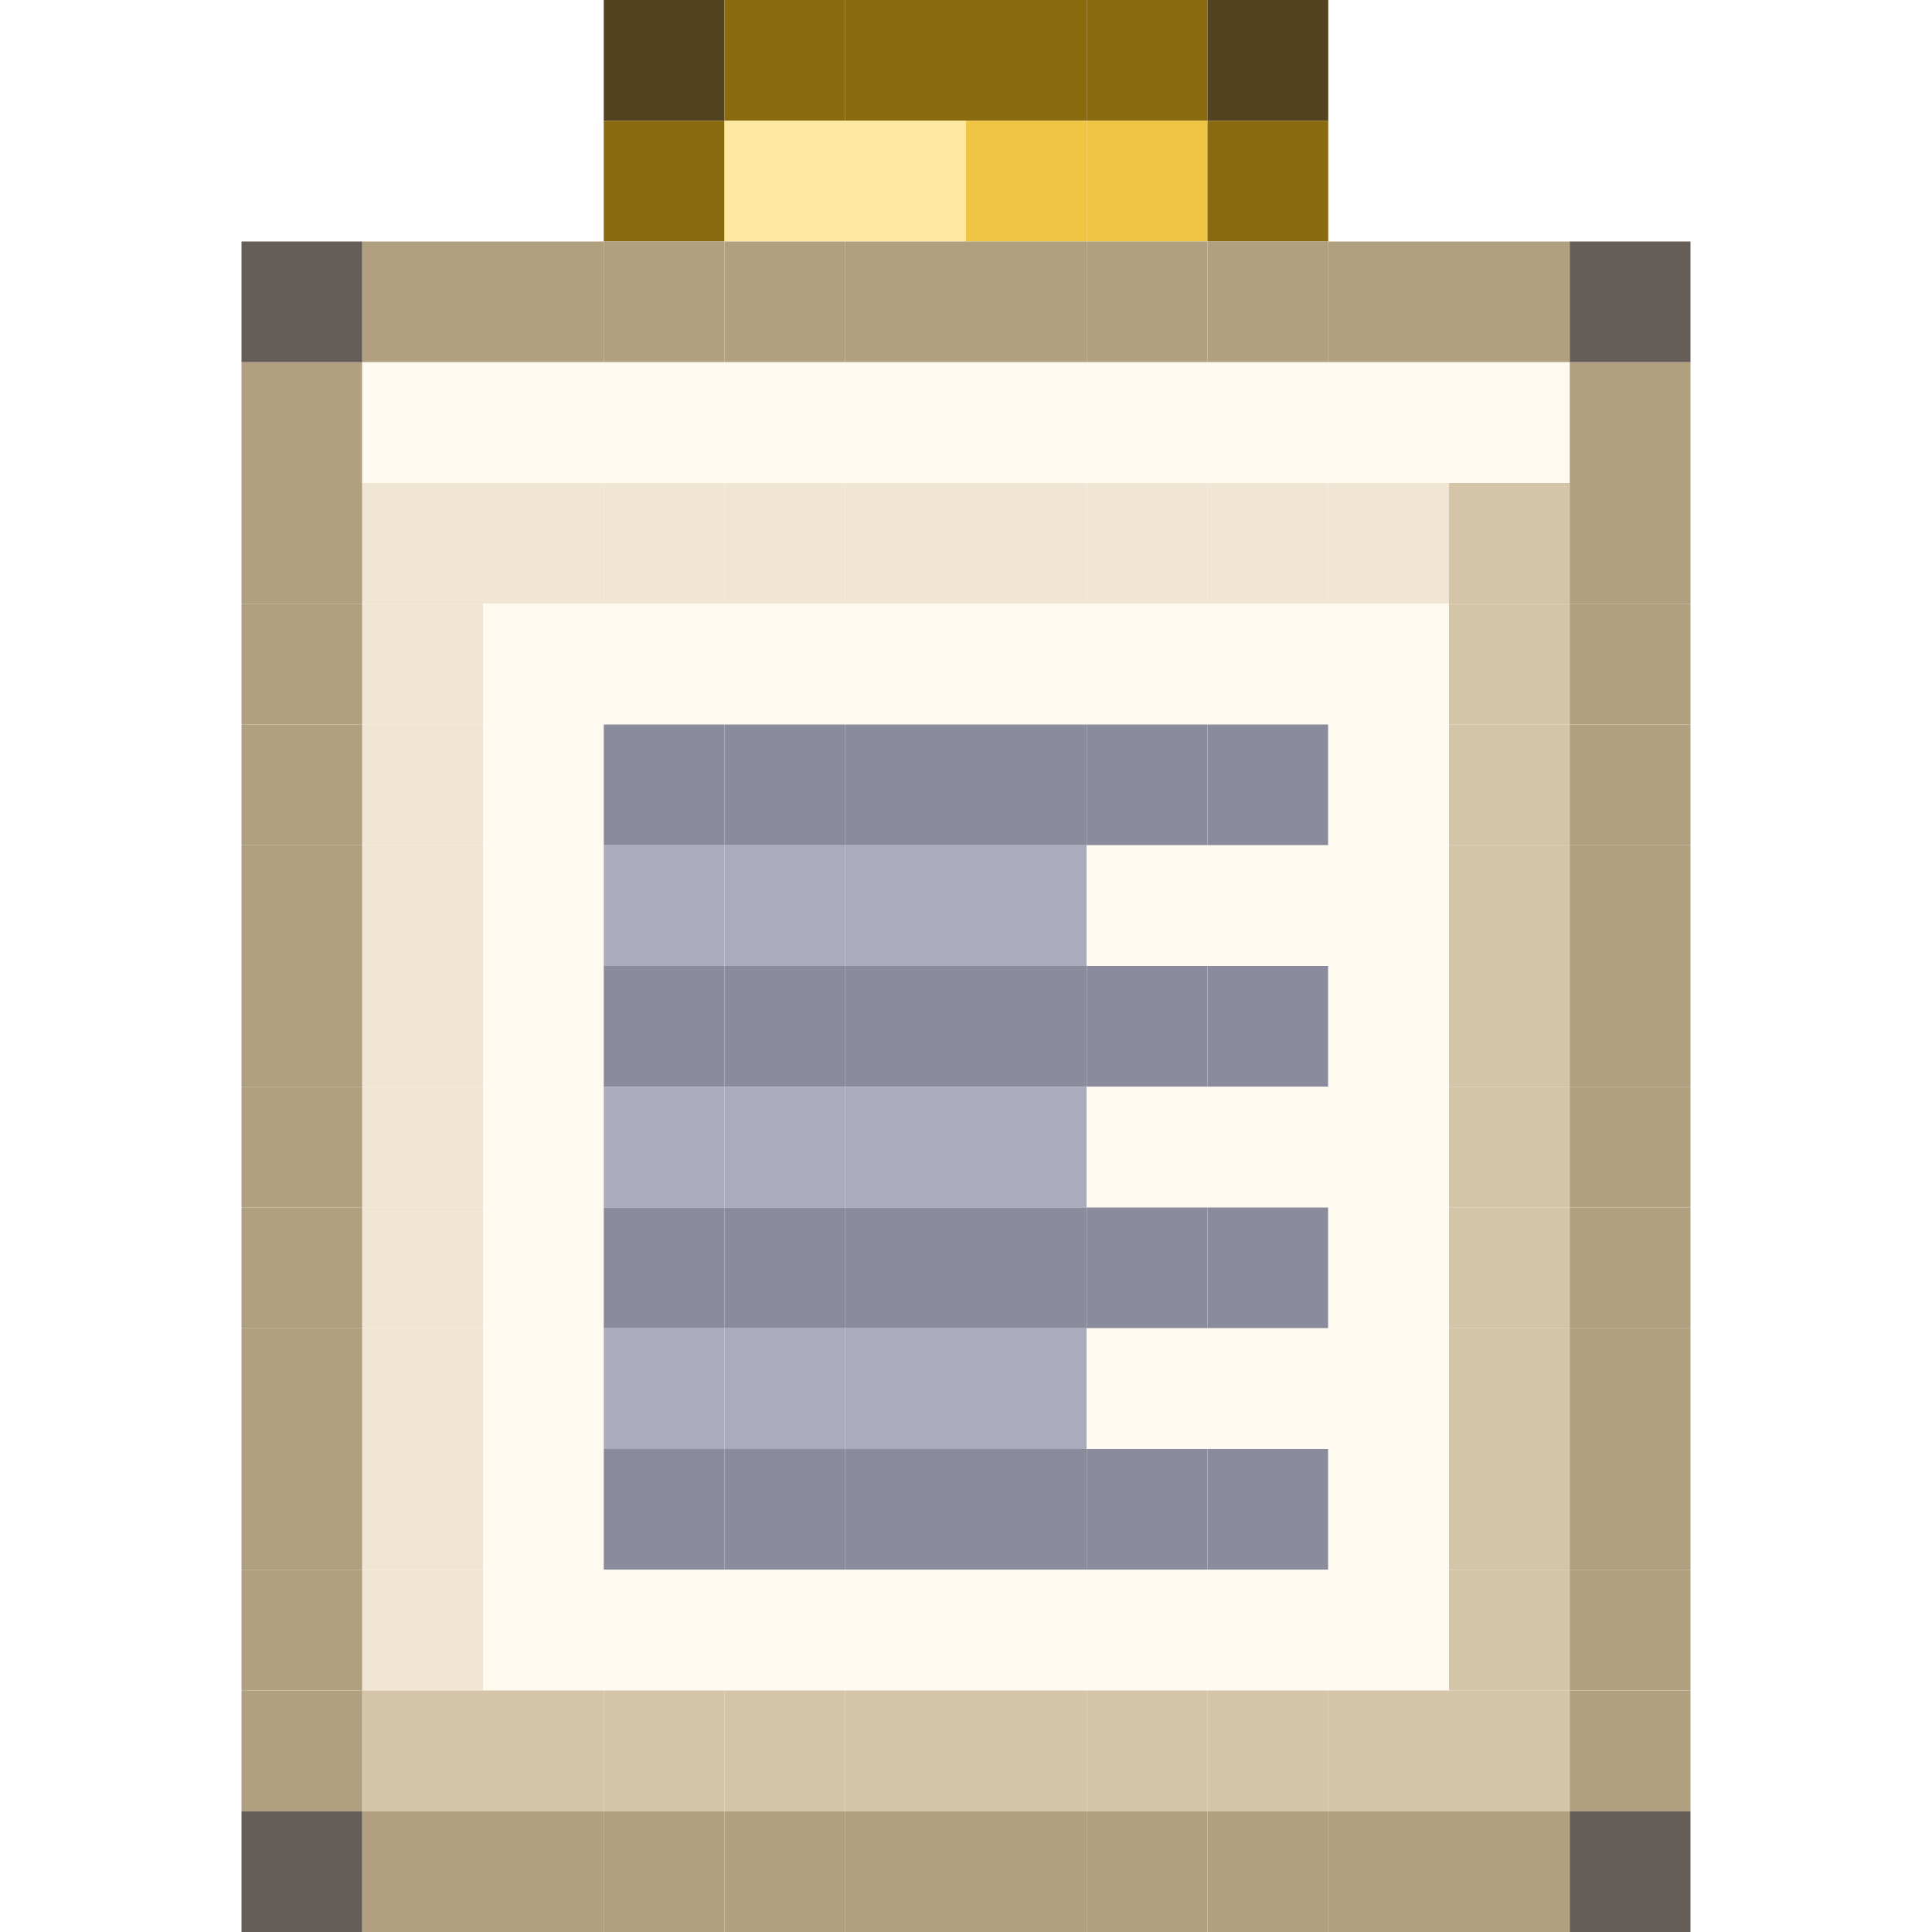
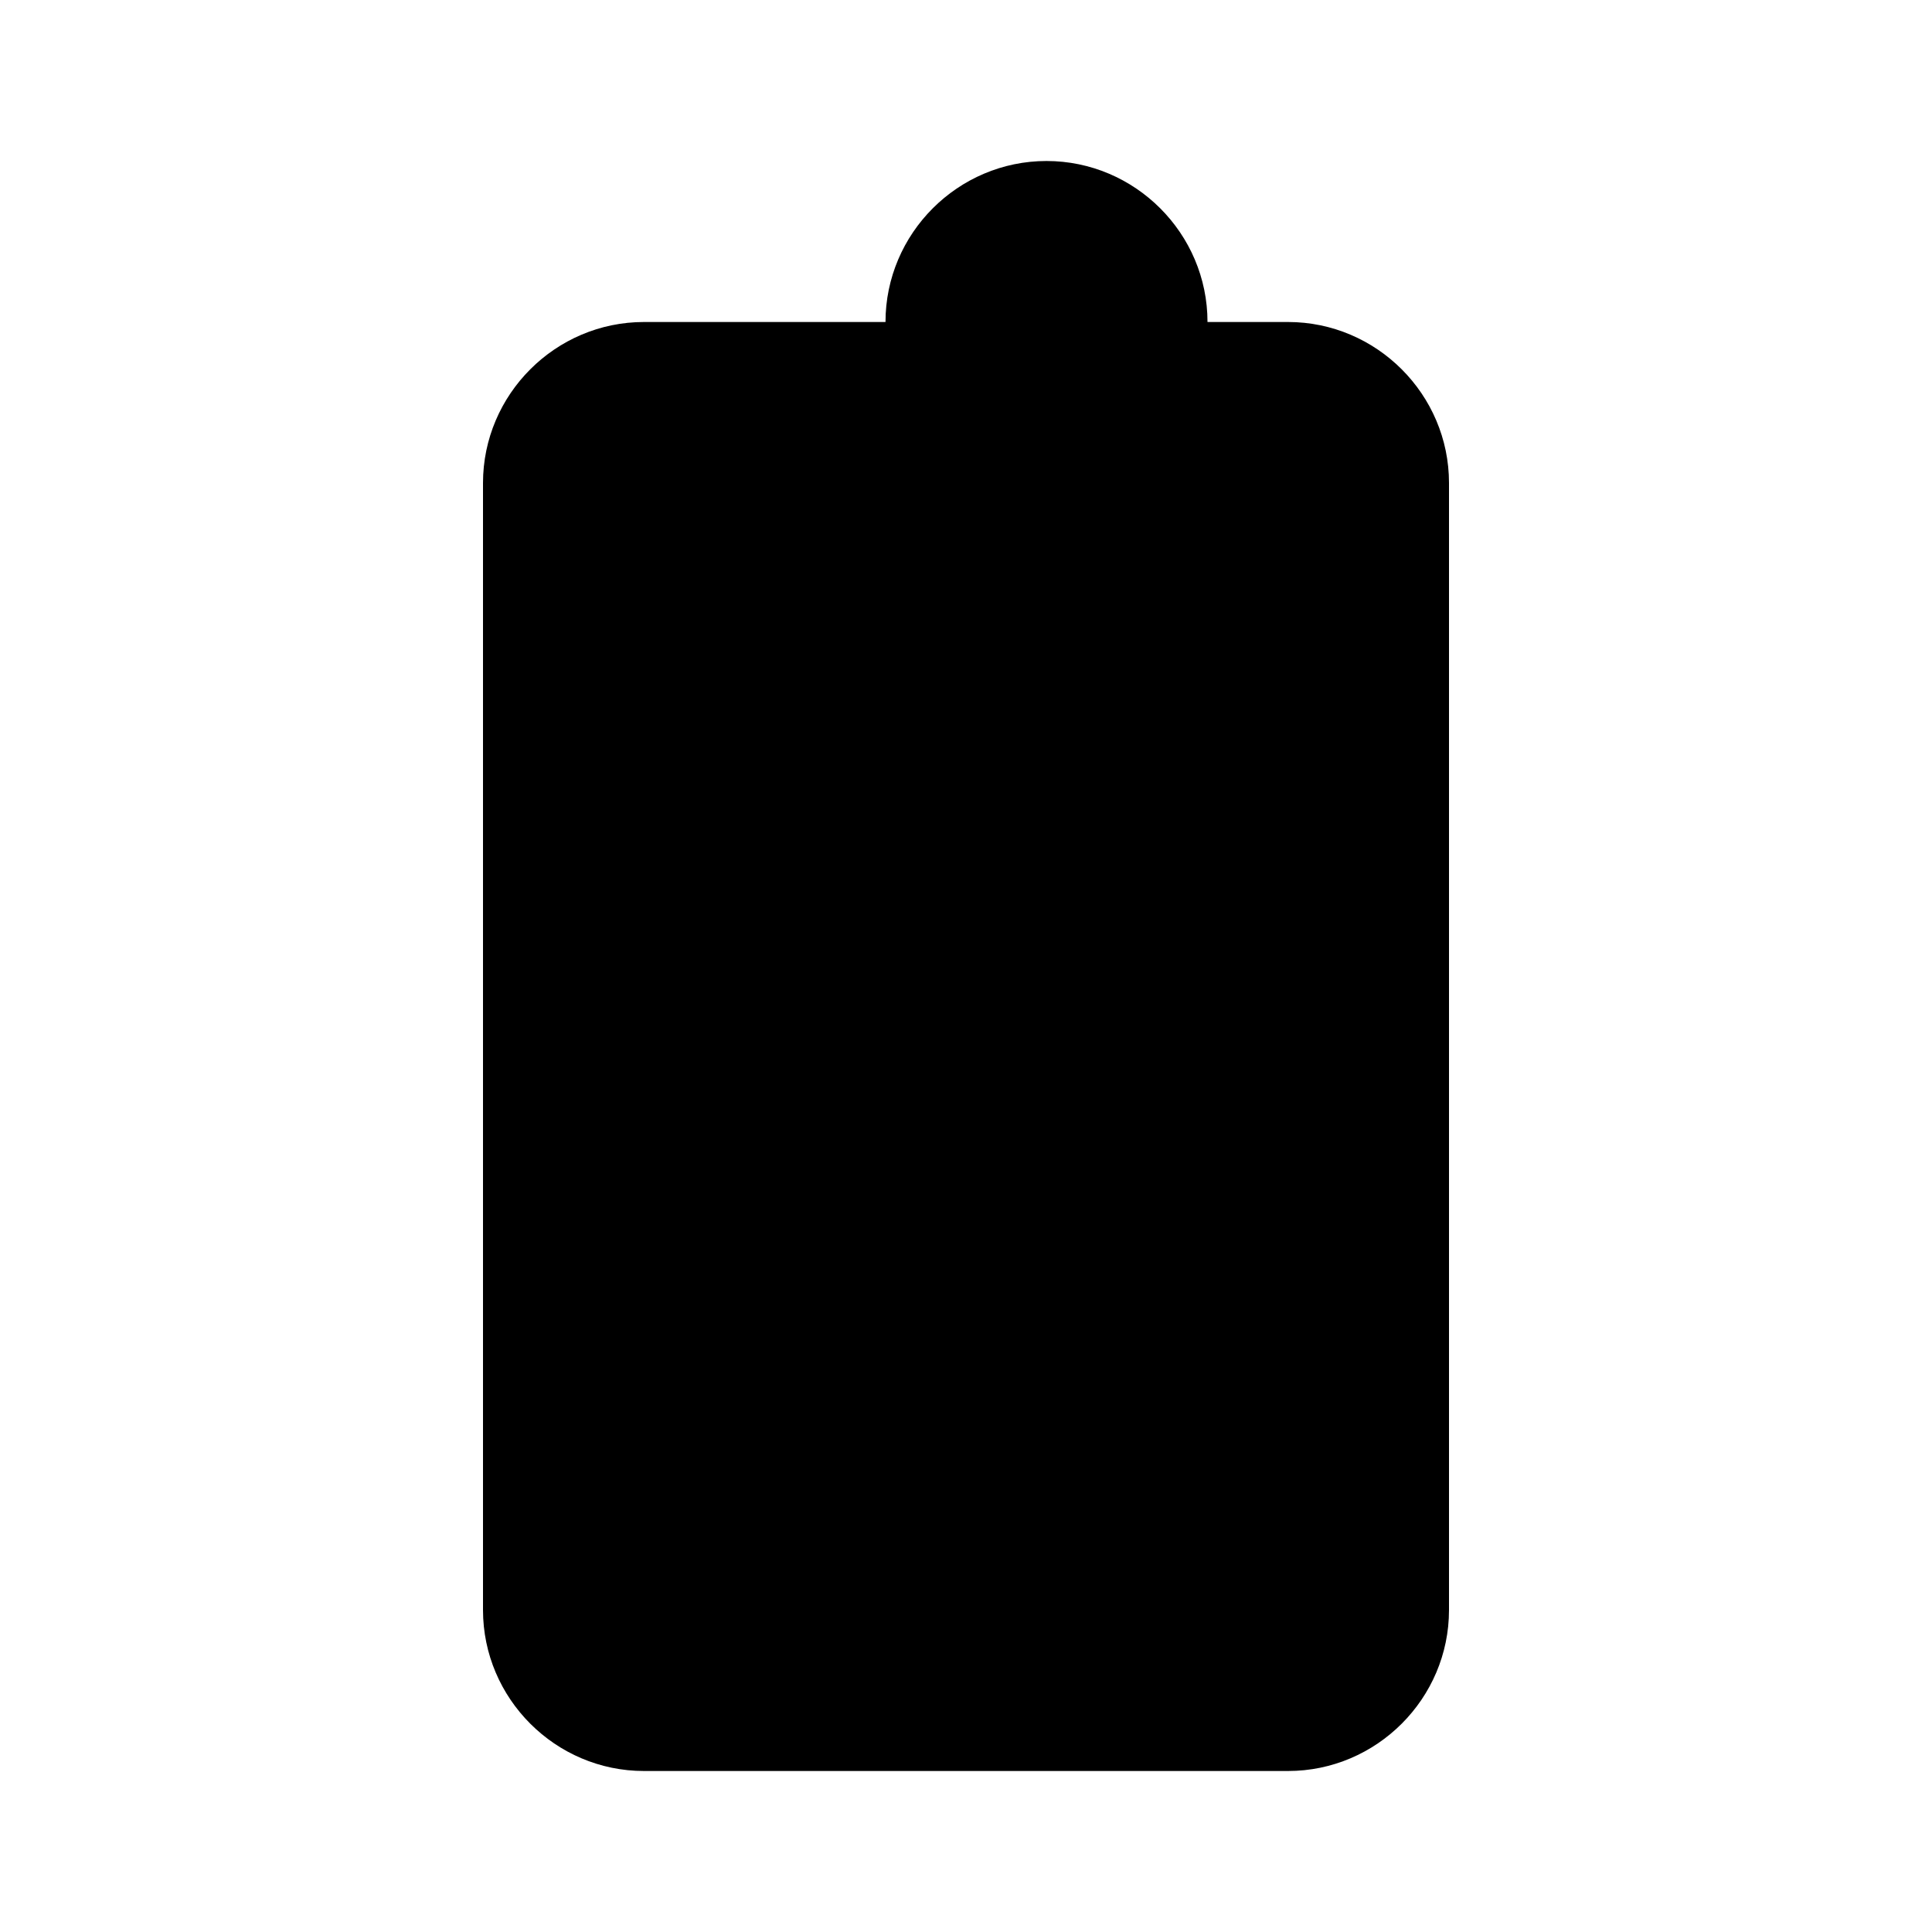
- <svg xmlns="http://www.w3.org/2000/svg" viewBox="0 0 16 16">
-   <rect x="2" y="2" width="1" height="1" fill="#655d57" />
-   <rect x="2" y="3" width="1" height="1" fill="#b0a080" />
-   <rect x="2" y="4" width="1" height="1" fill="#b0a080" />
-   <rect x="2" y="5" width="1" height="1" fill="#b0a080" />
-   <rect x="2" y="6" width="1" height="1" fill="#b0a080" />
-   <rect x="2" y="7" width="1" height="1" fill="#b0a080" />
-   <rect x="2" y="8" width="1" height="1" fill="#b0a080" />
-   <rect x="2" y="9" width="1" height="1" fill="#b0a080" />
-   <rect x="2" y="10" width="1" height="1" fill="#b0a080" />
-   <rect x="2" y="11" width="1" height="1" fill="#b0a080" />
-   <rect x="2" y="12" width="1" height="1" fill="#b0a080" />
-   <rect x="2" y="13" width="1" height="1" fill="#b0a080" />
-   <rect x="2" y="14" width="1" height="1" fill="#b0a080" />
-   <rect x="2" y="15" width="1" height="1" fill="#655d57" />
-   <rect x="3" y="2" width="1" height="1" fill="#b0a080" />
-   <rect x="3" y="3" width="1" height="1" fill="#fffaf0" />
-   <rect x="3" y="4" width="1" height="1" fill="#f0e6d3" />
-   <rect x="3" y="5" width="1" height="1" fill="#f0e6d3" />
-   <rect x="3" y="6" width="1" height="1" fill="#f0e6d3" />
-   <rect x="3" y="7" width="1" height="1" fill="#f0e6d3" />
-   <rect x="3" y="8" width="1" height="1" fill="#f0e6d3" />
-   <rect x="3" y="9" width="1" height="1" fill="#f0e6d3" />
-   <rect x="3" y="10" width="1" height="1" fill="#f0e6d3" />
-   <rect x="3" y="11" width="1" height="1" fill="#f0e6d3" />
-   <rect x="3" y="12" width="1" height="1" fill="#f0e6d3" />
-   <rect x="3" y="13" width="1" height="1" fill="#f0e6d3" />
-   <rect x="3" y="14" width="1" height="1" fill="#d4c4a8" />
-   <rect x="3" y="15" width="1" height="1" fill="#b0a080" />
-   <rect x="4" y="2" width="1" height="1" fill="#b0a080" />
-   <rect x="4" y="3" width="1" height="1" fill="#fffaf0" />
-   <rect x="4" y="4" width="1" height="1" fill="#f0e6d3" />
-   <rect x="4" y="5" width="1" height="1" fill="#fffaf0" />
-   <rect x="4" y="6" width="1" height="1" fill="#fffaf0" />
-   <rect x="4" y="7" width="1" height="1" fill="#fffaf0" />
-   <rect x="4" y="8" width="1" height="1" fill="#fffaf0" />
-   <rect x="4" y="9" width="1" height="1" fill="#fffaf0" />
-   <rect x="4" y="10" width="1" height="1" fill="#fffaf0" />
-   <rect x="4" y="11" width="1" height="1" fill="#fffaf0" />
-   <rect x="4" y="12" width="1" height="1" fill="#fffaf0" />
-   <rect x="4" y="13" width="1" height="1" fill="#fffaf0" />
-   <rect x="4" y="14" width="1" height="1" fill="#d4c4a8" />
-   <rect x="4" y="15" width="1" height="1" fill="#b0a080" />
-   <rect x="5" y="0" width="1" height="1" fill="#52421f" />
-   <rect x="5" y="1" width="1" height="1" fill="#8a6b10" />
-   <rect x="5" y="2" width="1" height="1" fill="#b0a080" />
-   <rect x="5" y="3" width="1" height="1" fill="#fffaf0" />
-   <rect x="5" y="4" width="1" height="1" fill="#f0e6d3" />
-   <rect x="5" y="5" width="1" height="1" fill="#fffaf0" />
-   <rect x="5" y="6" width="1" height="1" fill="#8b8b9e" />
-   <rect x="5" y="7" width="1" height="1" fill="#ababbe" />
-   <rect x="5" y="8" width="1" height="1" fill="#8b8b9e" />
-   <rect x="5" y="9" width="1" height="1" fill="#ababbe" />
-   <rect x="5" y="10" width="1" height="1" fill="#8b8b9e" />
-   <rect x="5" y="11" width="1" height="1" fill="#ababbe" />
-   <rect x="5" y="12" width="1" height="1" fill="#8b8b9e" />
-   <rect x="5" y="13" width="1" height="1" fill="#fffaf0" />
-   <rect x="5" y="14" width="1" height="1" fill="#d4c4a8" />
-   <rect x="5" y="15" width="1" height="1" fill="#b0a080" />
-   <rect x="6" y="0" width="1" height="1" fill="#8a6b10" />
-   <rect x="6" y="1" width="1" height="1" fill="#ffe9a0" />
-   <rect x="6" y="2" width="1" height="1" fill="#b0a080" />
-   <rect x="6" y="3" width="1" height="1" fill="#fffaf0" />
-   <rect x="6" y="4" width="1" height="1" fill="#f0e6d3" />
-   <rect x="6" y="5" width="1" height="1" fill="#fffaf0" />
-   <rect x="6" y="6" width="1" height="1" fill="#8b8b9e" />
-   <rect x="6" y="7" width="1" height="1" fill="#ababbe" />
-   <rect x="6" y="8" width="1" height="1" fill="#8b8b9e" />
-   <rect x="6" y="9" width="1" height="1" fill="#ababbe" />
-   <rect x="6" y="10" width="1" height="1" fill="#8b8b9e" />
-   <rect x="6" y="11" width="1" height="1" fill="#ababbe" />
-   <rect x="6" y="12" width="1" height="1" fill="#8b8b9e" />
-   <rect x="6" y="13" width="1" height="1" fill="#fffaf0" />
-   <rect x="6" y="14" width="1" height="1" fill="#d4c4a8" />
-   <rect x="6" y="15" width="1" height="1" fill="#b0a080" />
-   <rect x="7" y="0" width="1" height="1" fill="#8a6b10" />
-   <rect x="7" y="1" width="1" height="1" fill="#ffe9a0" />
-   <rect x="7" y="2" width="1" height="1" fill="#b0a080" />
-   <rect x="7" y="3" width="1" height="1" fill="#fffaf0" />
-   <rect x="7" y="4" width="1" height="1" fill="#f0e6d3" />
-   <rect x="7" y="5" width="1" height="1" fill="#fffaf0" />
-   <rect x="7" y="6" width="1" height="1" fill="#8b8b9e" />
-   <rect x="7" y="7" width="1" height="1" fill="#ababbe" />
-   <rect x="7" y="8" width="1" height="1" fill="#8b8b9e" />
-   <rect x="7" y="9" width="1" height="1" fill="#ababbe" />
-   <rect x="7" y="10" width="1" height="1" fill="#8b8b9e" />
-   <rect x="7" y="11" width="1" height="1" fill="#ababbe" />
-   <rect x="7" y="12" width="1" height="1" fill="#8b8b9e" />
-   <rect x="7" y="13" width="1" height="1" fill="#fffaf0" />
-   <rect x="7" y="14" width="1" height="1" fill="#d4c4a8" />
-   <rect x="7" y="15" width="1" height="1" fill="#b0a080" />
-   <rect x="8" y="0" width="1" height="1" fill="#8a6b10" />
-   <rect x="8" y="1" width="1" height="1" fill="#f0c543" />
-   <rect x="8" y="2" width="1" height="1" fill="#b0a080" />
-   <rect x="8" y="3" width="1" height="1" fill="#fffaf0" />
-   <rect x="8" y="4" width="1" height="1" fill="#f0e6d3" />
-   <rect x="8" y="5" width="1" height="1" fill="#fffaf0" />
-   <rect x="8" y="6" width="1" height="1" fill="#8b8b9e" />
-   <rect x="8" y="7" width="1" height="1" fill="#ababbe" />
-   <rect x="8" y="8" width="1" height="1" fill="#8b8b9e" />
-   <rect x="8" y="9" width="1" height="1" fill="#ababbe" />
-   <rect x="8" y="10" width="1" height="1" fill="#8b8b9e" />
-   <rect x="8" y="11" width="1" height="1" fill="#ababbe" />
-   <rect x="8" y="12" width="1" height="1" fill="#8b8b9e" />
-   <rect x="8" y="13" width="1" height="1" fill="#fffaf0" />
-   <rect x="8" y="14" width="1" height="1" fill="#d4c4a8" />
-   <rect x="8" y="15" width="1" height="1" fill="#b0a080" />
-   <rect x="9" y="0" width="1" height="1" fill="#8a6b10" />
-   <rect x="9" y="1" width="1" height="1" fill="#f0c543" />
-   <rect x="9" y="2" width="1" height="1" fill="#b0a080" />
-   <rect x="9" y="3" width="1" height="1" fill="#fffaf0" />
-   <rect x="9" y="4" width="1" height="1" fill="#f0e6d3" />
-   <rect x="9" y="5" width="1" height="1" fill="#fffaf0" />
-   <rect x="9" y="6" width="1" height="1" fill="#8b8b9e" />
-   <rect x="9" y="7" width="1" height="1" fill="#fffaf0" />
-   <rect x="9" y="8" width="1" height="1" fill="#8b8b9e" />
-   <rect x="9" y="9" width="1" height="1" fill="#fffaf0" />
-   <rect x="9" y="10" width="1" height="1" fill="#8b8b9e" />
-   <rect x="9" y="11" width="1" height="1" fill="#fffaf0" />
-   <rect x="9" y="12" width="1" height="1" fill="#8b8b9e" />
-   <rect x="9" y="13" width="1" height="1" fill="#fffaf0" />
-   <rect x="9" y="14" width="1" height="1" fill="#d4c4a8" />
-   <rect x="9" y="15" width="1" height="1" fill="#b0a080" />
-   <rect x="10" y="0" width="1" height="1" fill="#52421f" />
-   <rect x="10" y="1" width="1" height="1" fill="#8a6b10" />
-   <rect x="10" y="2" width="1" height="1" fill="#b0a080" />
-   <rect x="10" y="3" width="1" height="1" fill="#fffaf0" />
-   <rect x="10" y="4" width="1" height="1" fill="#f0e6d3" />
-   <rect x="10" y="5" width="1" height="1" fill="#fffaf0" />
-   <rect x="10" y="6" width="1" height="1" fill="#8b8b9e" />
-   <rect x="10" y="7" width="1" height="1" fill="#fffaf0" />
-   <rect x="10" y="8" width="1" height="1" fill="#8b8b9e" />
-   <rect x="10" y="9" width="1" height="1" fill="#fffaf0" />
-   <rect x="10" y="10" width="1" height="1" fill="#8b8b9e" />
-   <rect x="10" y="11" width="1" height="1" fill="#fffaf0" />
-   <rect x="10" y="12" width="1" height="1" fill="#8b8b9e" />
-   <rect x="10" y="13" width="1" height="1" fill="#fffaf0" />
-   <rect x="10" y="14" width="1" height="1" fill="#d4c4a8" />
-   <rect x="10" y="15" width="1" height="1" fill="#b0a080" />
-   <rect x="11" y="2" width="1" height="1" fill="#b0a080" />
-   <rect x="11" y="3" width="1" height="1" fill="#fffaf0" />
-   <rect x="11" y="4" width="1" height="1" fill="#f0e6d3" />
-   <rect x="11" y="5" width="1" height="1" fill="#fffaf0" />
-   <rect x="11" y="6" width="1" height="1" fill="#fffaf0" />
-   <rect x="11" y="7" width="1" height="1" fill="#fffaf0" />
-   <rect x="11" y="8" width="1" height="1" fill="#fffaf0" />
-   <rect x="11" y="9" width="1" height="1" fill="#fffaf0" />
-   <rect x="11" y="10" width="1" height="1" fill="#fffaf0" />
-   <rect x="11" y="11" width="1" height="1" fill="#fffaf0" />
-   <rect x="11" y="12" width="1" height="1" fill="#fffaf0" />
-   <rect x="11" y="13" width="1" height="1" fill="#fffaf0" />
-   <rect x="11" y="14" width="1" height="1" fill="#d4c4a8" />
-   <rect x="11" y="15" width="1" height="1" fill="#b0a080" />
-   <rect x="12" y="2" width="1" height="1" fill="#b0a080" />
-   <rect x="12" y="3" width="1" height="1" fill="#fffaf0" />
-   <rect x="12" y="4" width="1" height="1" fill="#d4c4a8" />
-   <rect x="12" y="5" width="1" height="1" fill="#d4c4a8" />
-   <rect x="12" y="6" width="1" height="1" fill="#d4c4a8" />
-   <rect x="12" y="7" width="1" height="1" fill="#d4c4a8" />
-   <rect x="12" y="8" width="1" height="1" fill="#d4c4a8" />
-   <rect x="12" y="9" width="1" height="1" fill="#d4c4a8" />
-   <rect x="12" y="10" width="1" height="1" fill="#d4c4a8" />
-   <rect x="12" y="11" width="1" height="1" fill="#d4c4a8" />
-   <rect x="12" y="12" width="1" height="1" fill="#d4c4a8" />
-   <rect x="12" y="13" width="1" height="1" fill="#d4c4a8" />
-   <rect x="12" y="14" width="1" height="1" fill="#d4c4a8" />
-   <rect x="12" y="15" width="1" height="1" fill="#b0a080" />
-   <rect x="13" y="2" width="1" height="1" fill="#655d57" />
-   <rect x="13" y="3" width="1" height="1" fill="#b0a080" />
-   <rect x="13" y="4" width="1" height="1" fill="#b0a080" />
-   <rect x="13" y="5" width="1" height="1" fill="#b0a080" />
-   <rect x="13" y="6" width="1" height="1" fill="#b0a080" />
-   <rect x="13" y="7" width="1" height="1" fill="#b0a080" />
-   <rect x="13" y="8" width="1" height="1" fill="#b0a080" />
-   <rect x="13" y="9" width="1" height="1" fill="#b0a080" />
-   <rect x="13" y="10" width="1" height="1" fill="#b0a080" />
-   <rect x="13" y="11" width="1" height="1" fill="#b0a080" />
-   <rect x="13" y="12" width="1" height="1" fill="#b0a080" />
-   <rect x="13" y="13" width="1" height="1" fill="#b0a080" />
-   <rect x="13" y="14" width="1" height="1" fill="#b0a080" />
-   <rect x="13" y="15" width="1" height="1" fill="#655d57" />
+ <svg xmlns="http://www.w3.org/2000/svg" viewBox="0 0 24 24">
+   <path d="M16 4h-1c0-1.1-.9-2-2-2s-2 .9-2 2H8c-1.1 0-2 .9-2 2v14c0 1.1.9 2 2 2h8c1.1 0 2-.9 2-2V6c0-1.1-.9-2-2-2z" fill="currentColor" />
+   <path d="M10 10h4M10 14h4M10 18h2" fill="currentColor" opacity="0.4" />
</svg>
